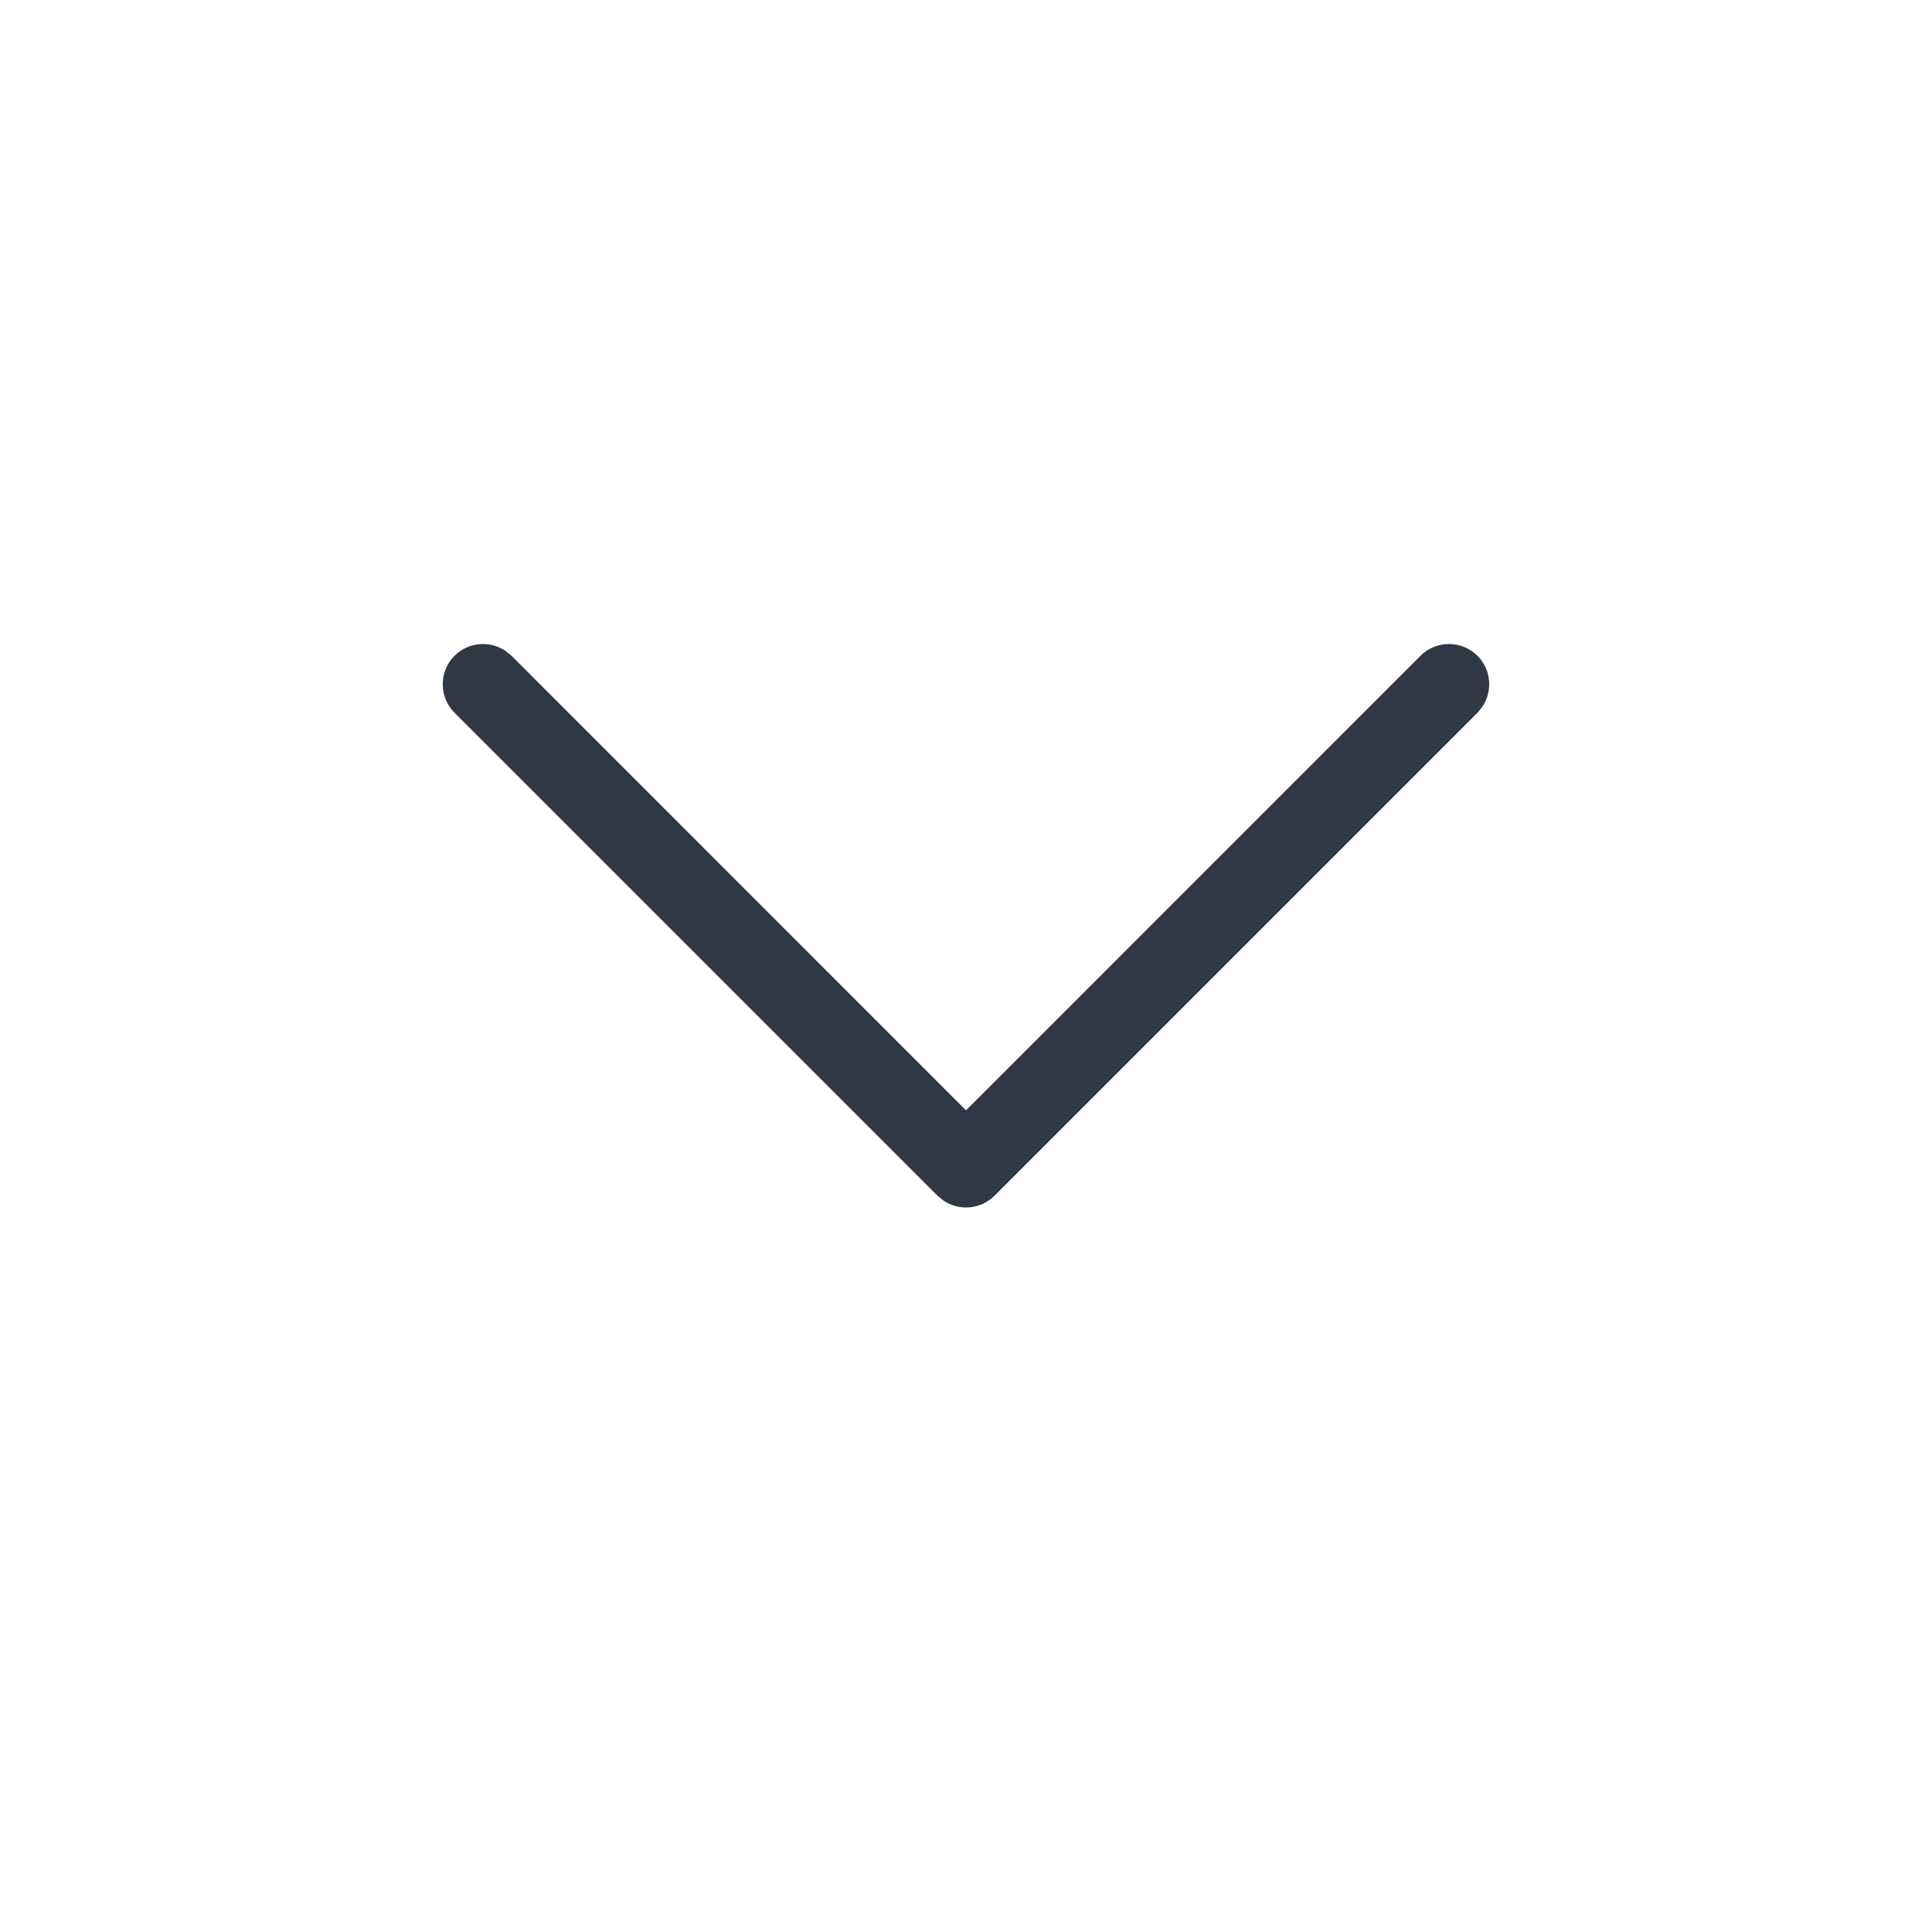
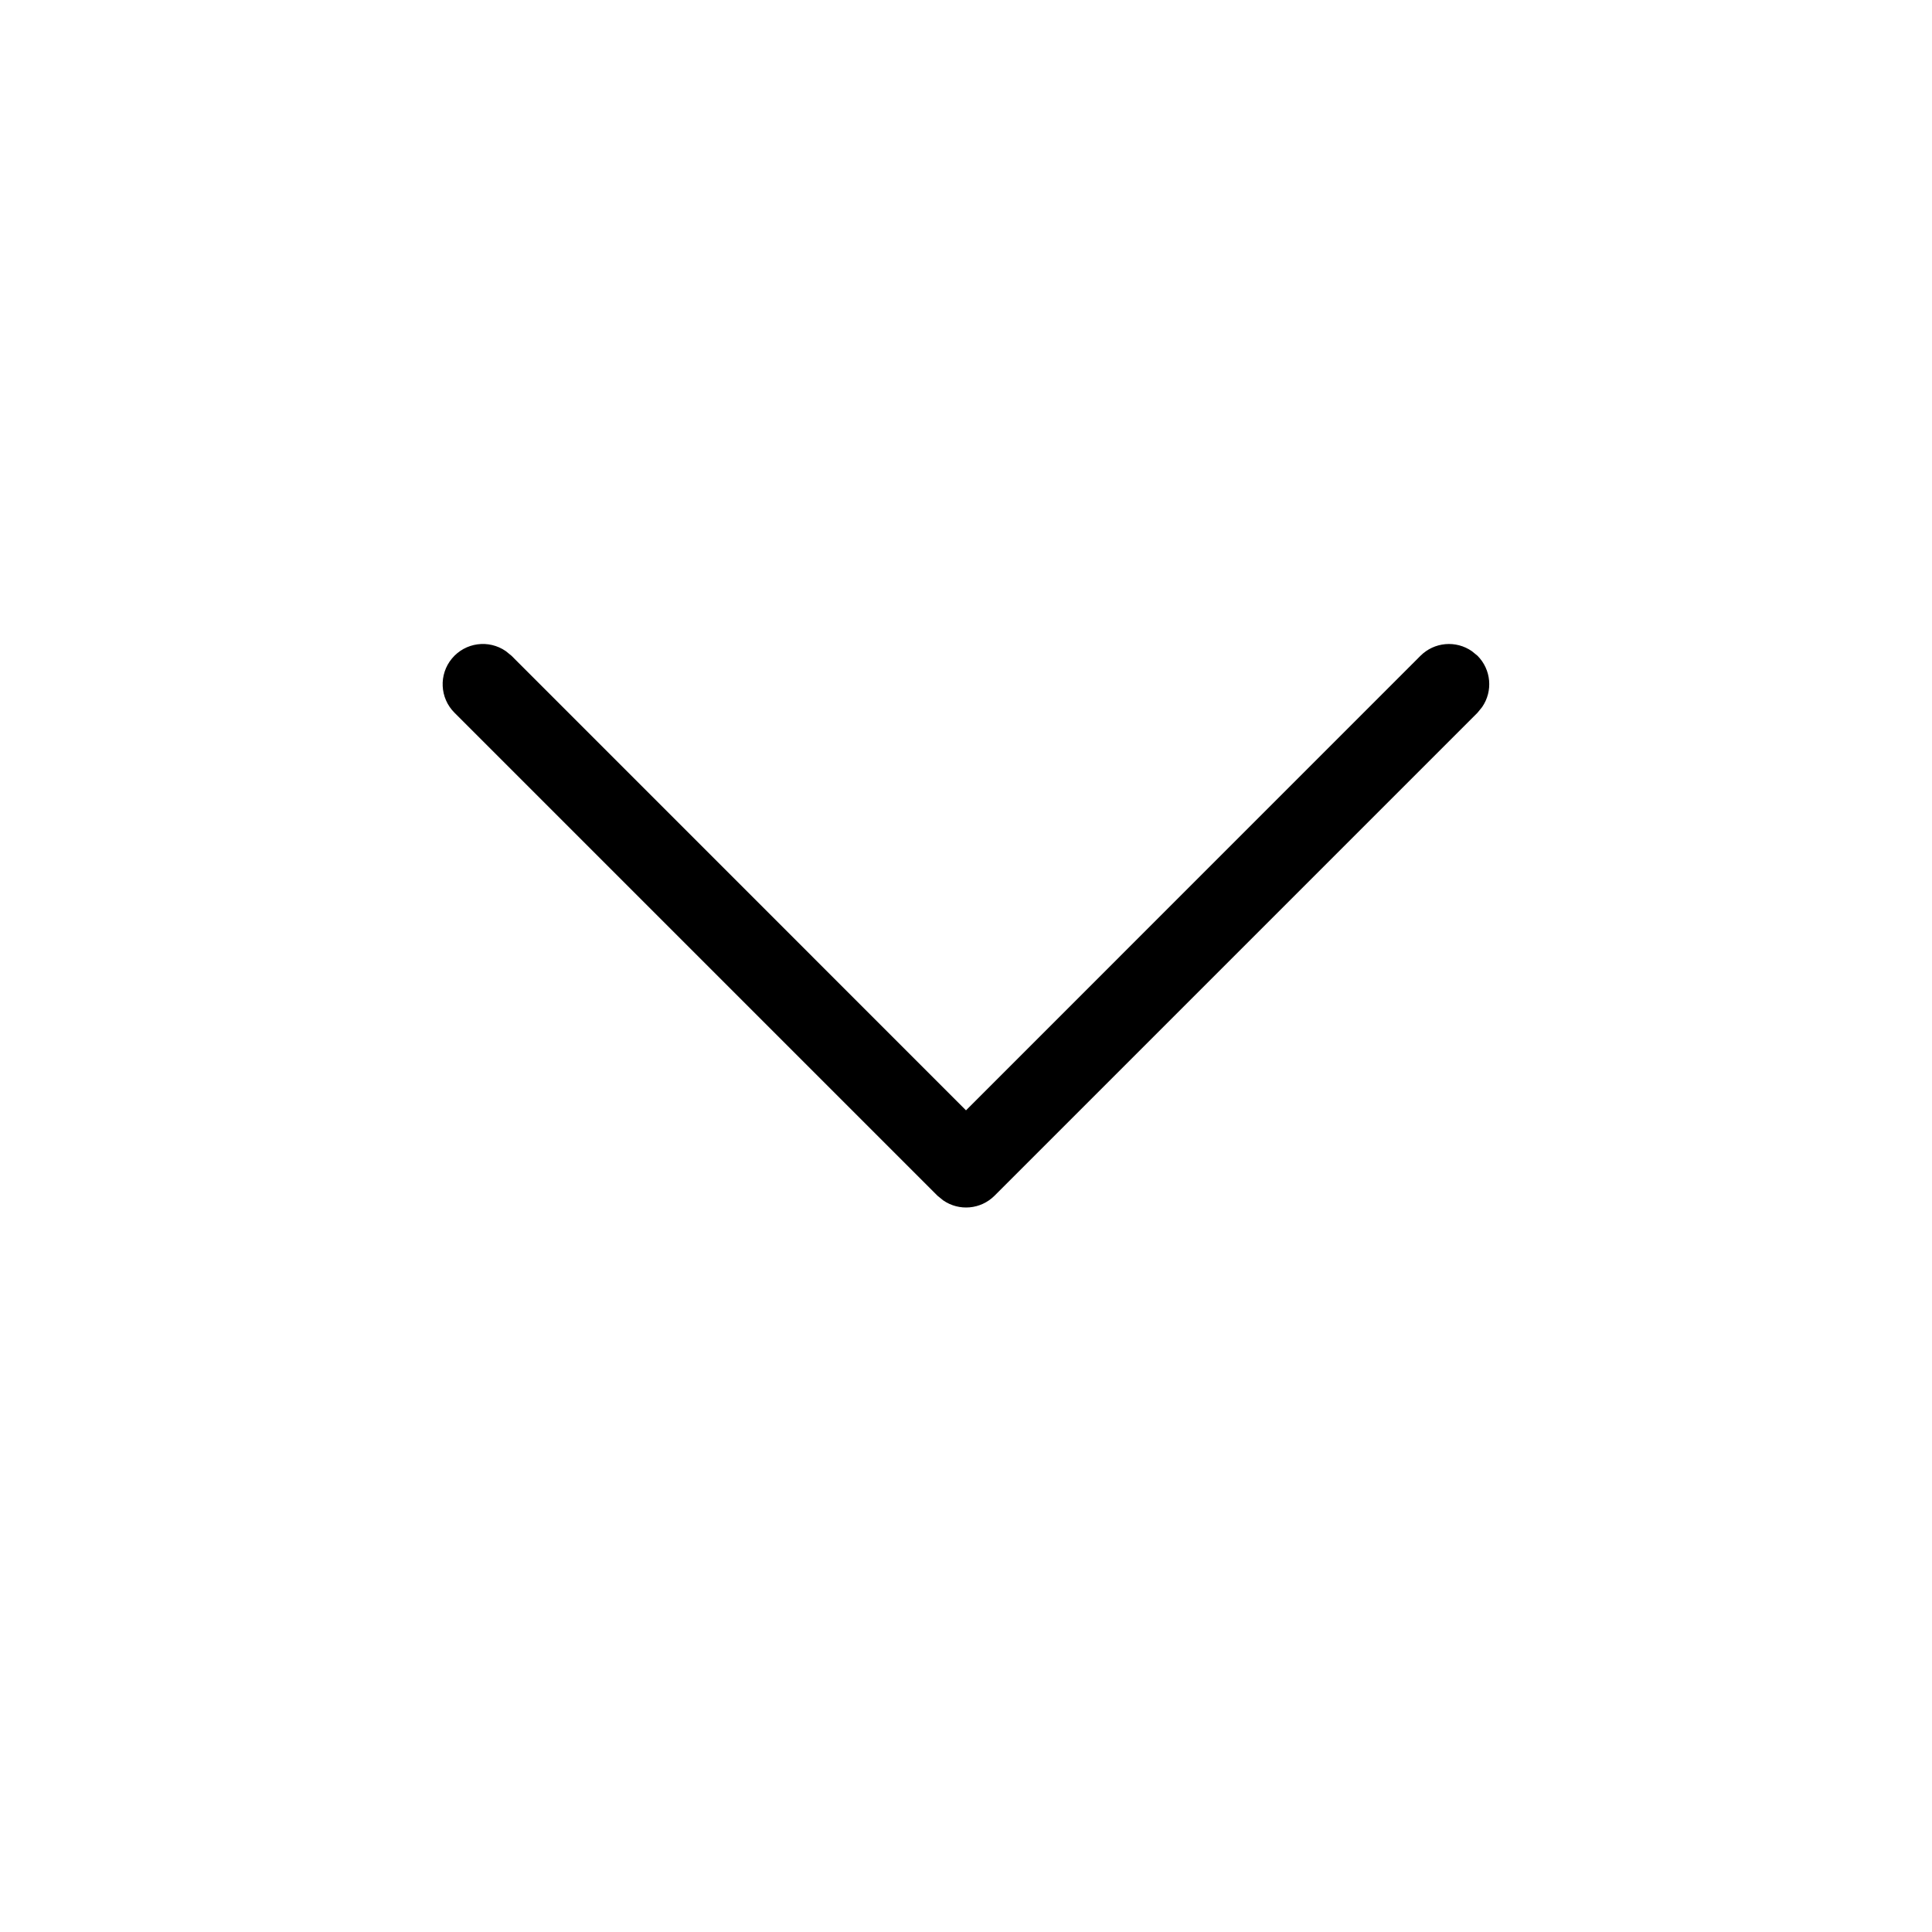
- <svg xmlns="http://www.w3.org/2000/svg" width="24px" height="24px" viewBox="0 0 24 24" version="1.1">
-   <g id="keyboard_arrow_down" stroke="none" stroke-width="1" fill="none" fill-rule="evenodd">
-     <path d="M14.646,5.146 C14.842,4.951 15.158,4.951 15.354,5.146 C15.527,5.32 15.546,5.589 15.411,5.784 L15.354,5.854 L9.707,11.5 L15.354,17.146 C15.527,17.32 15.546,17.589 15.411,17.784 L15.354,17.854 C15.18,18.027 14.911,18.046 14.716,17.911 L14.646,17.854 L8.646,11.854 C8.473,11.68 8.454,11.411 8.589,11.216 L8.646,11.146 L14.646,5.146 Z" id="Path-7" fill="#303846" transform="translate(12, 11.5) rotate(-90) translate(-12, -11.5) " />
-   </g>
+ <svg xmlns="http://www.w3.org/2000/svg" width="24" height="24" viewBox="0 0 24 24">
+   <path fill-rule="evenodd" d="M5.646 8.854a.5.5 0 0 1 .638-.765l.07.057L12 13.793l5.646-5.647a.5.5 0 0 1 .638-.057l.07.057a.5.5 0 0 1 .057.638l-.057.07-6 6a.5.5 0 0 1-.638.057l-.07-.057-6-6z" />
</svg>
